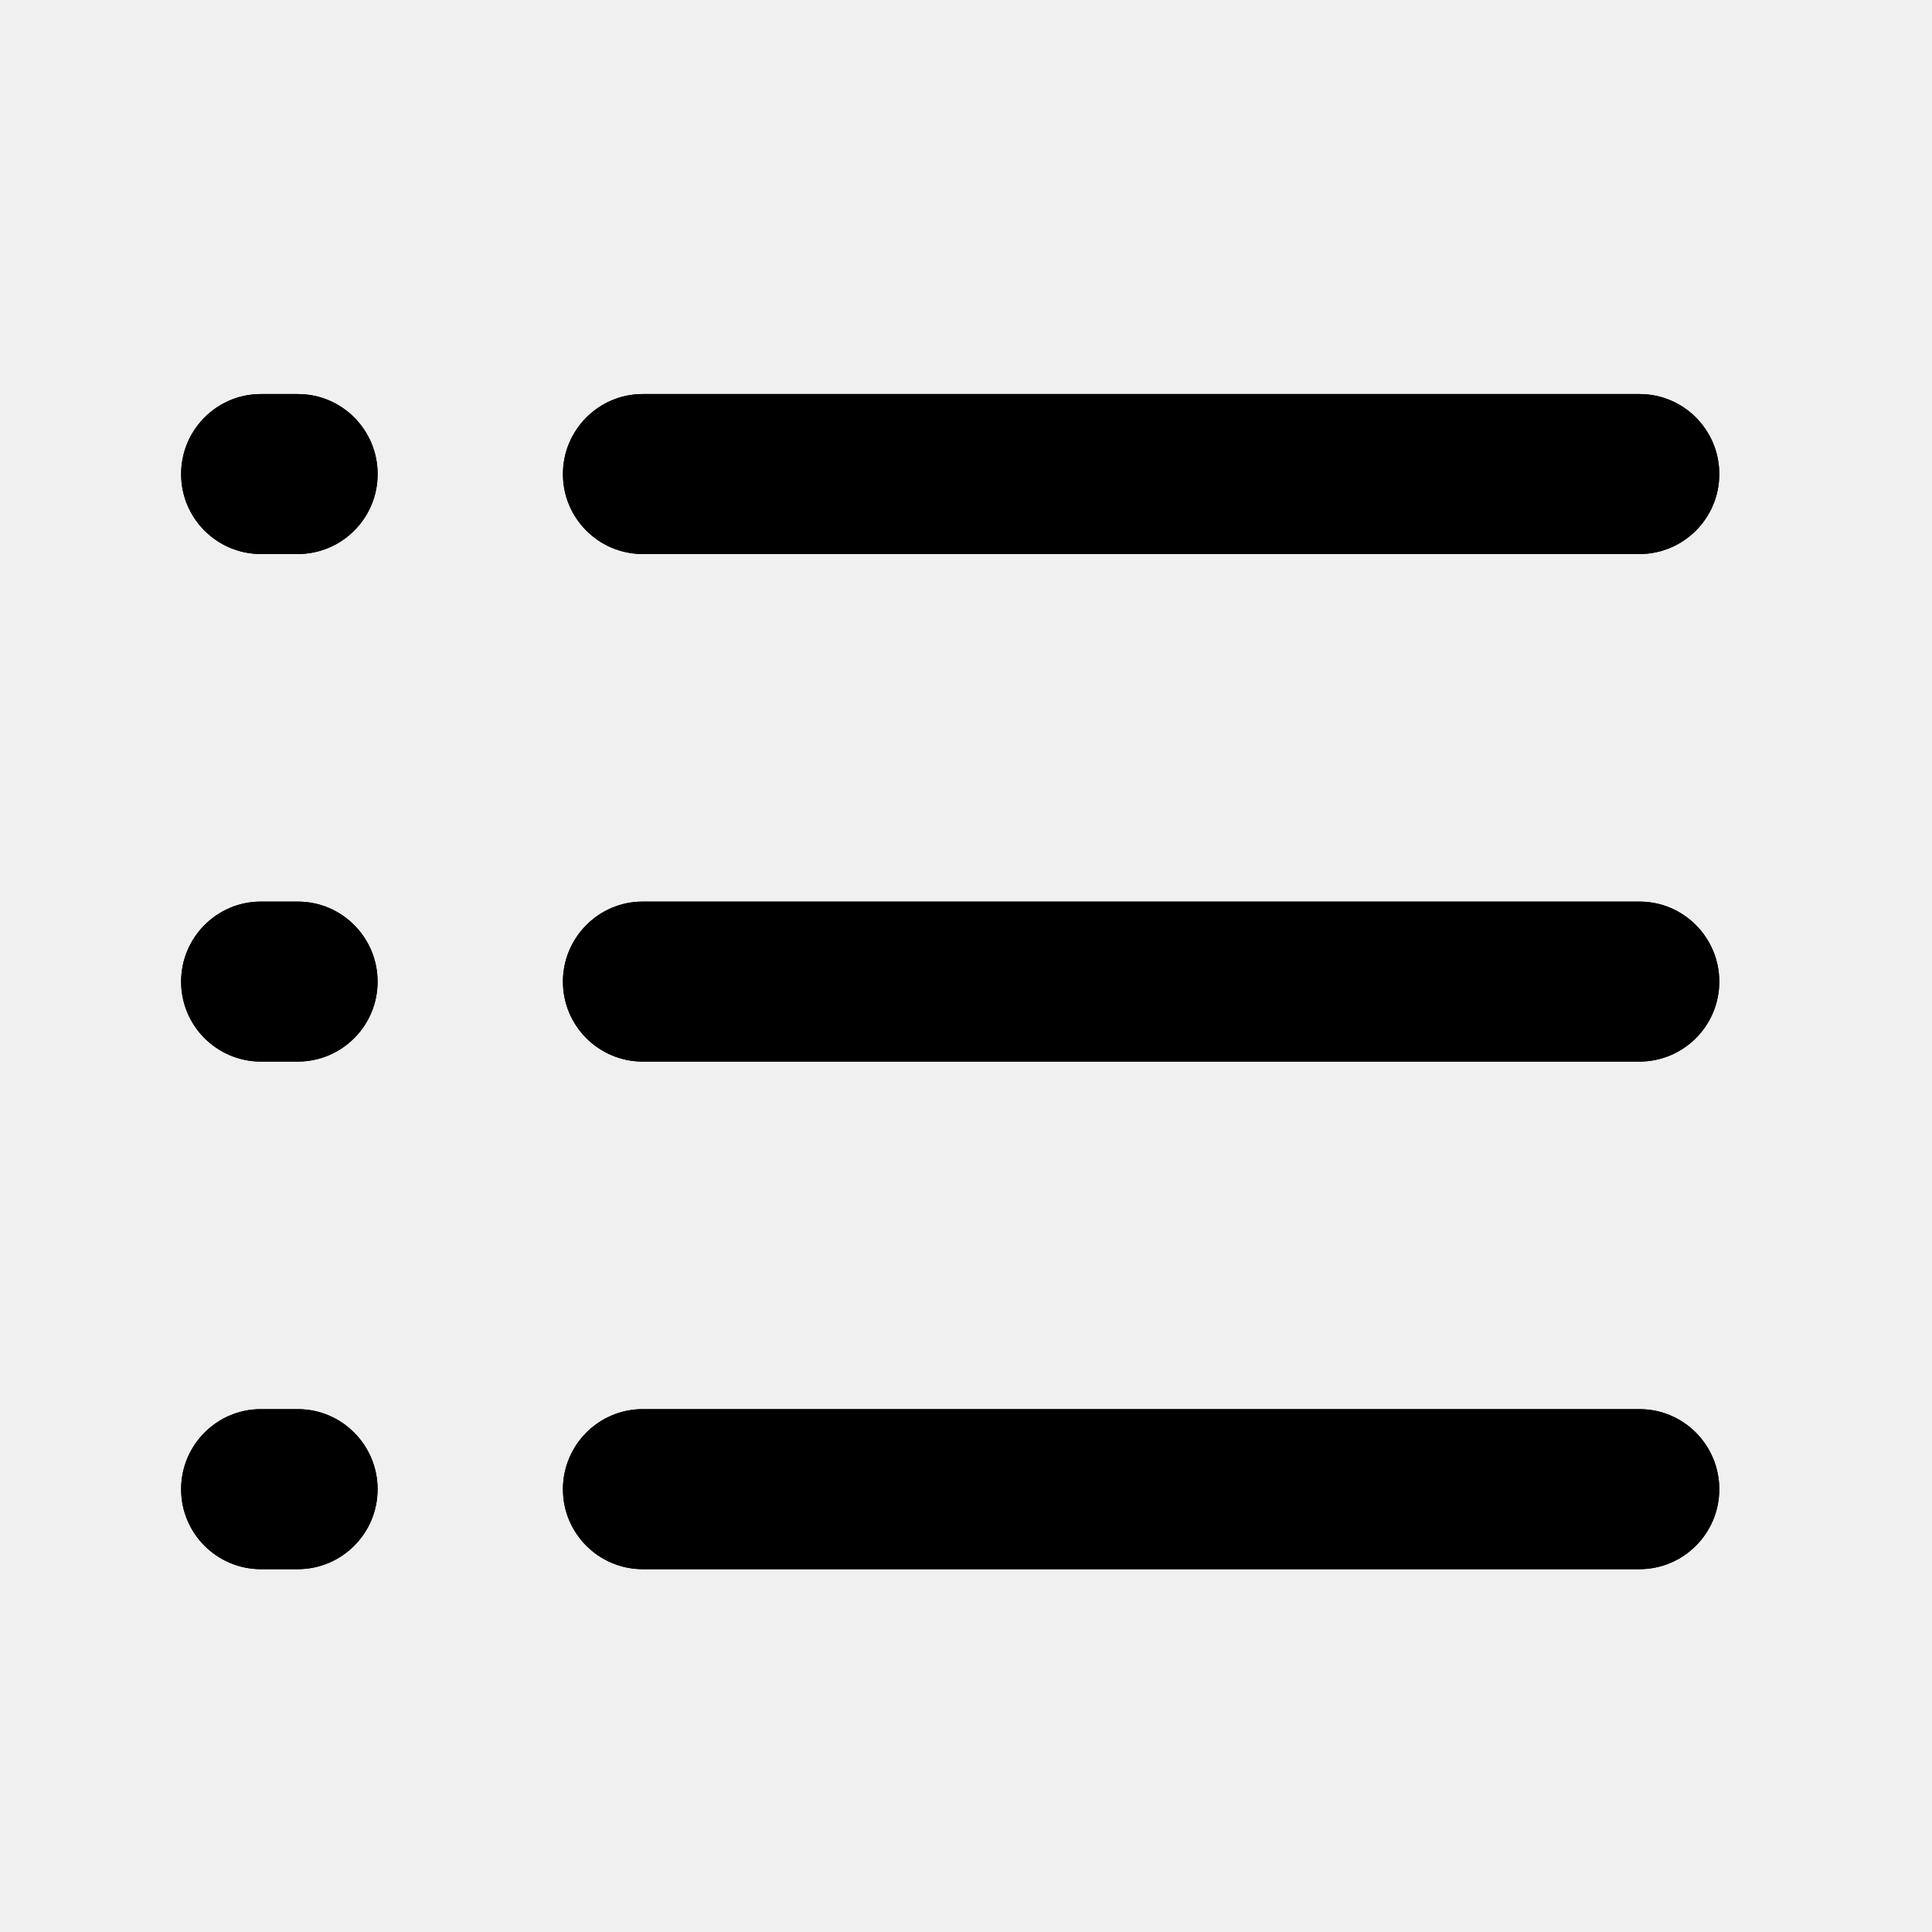
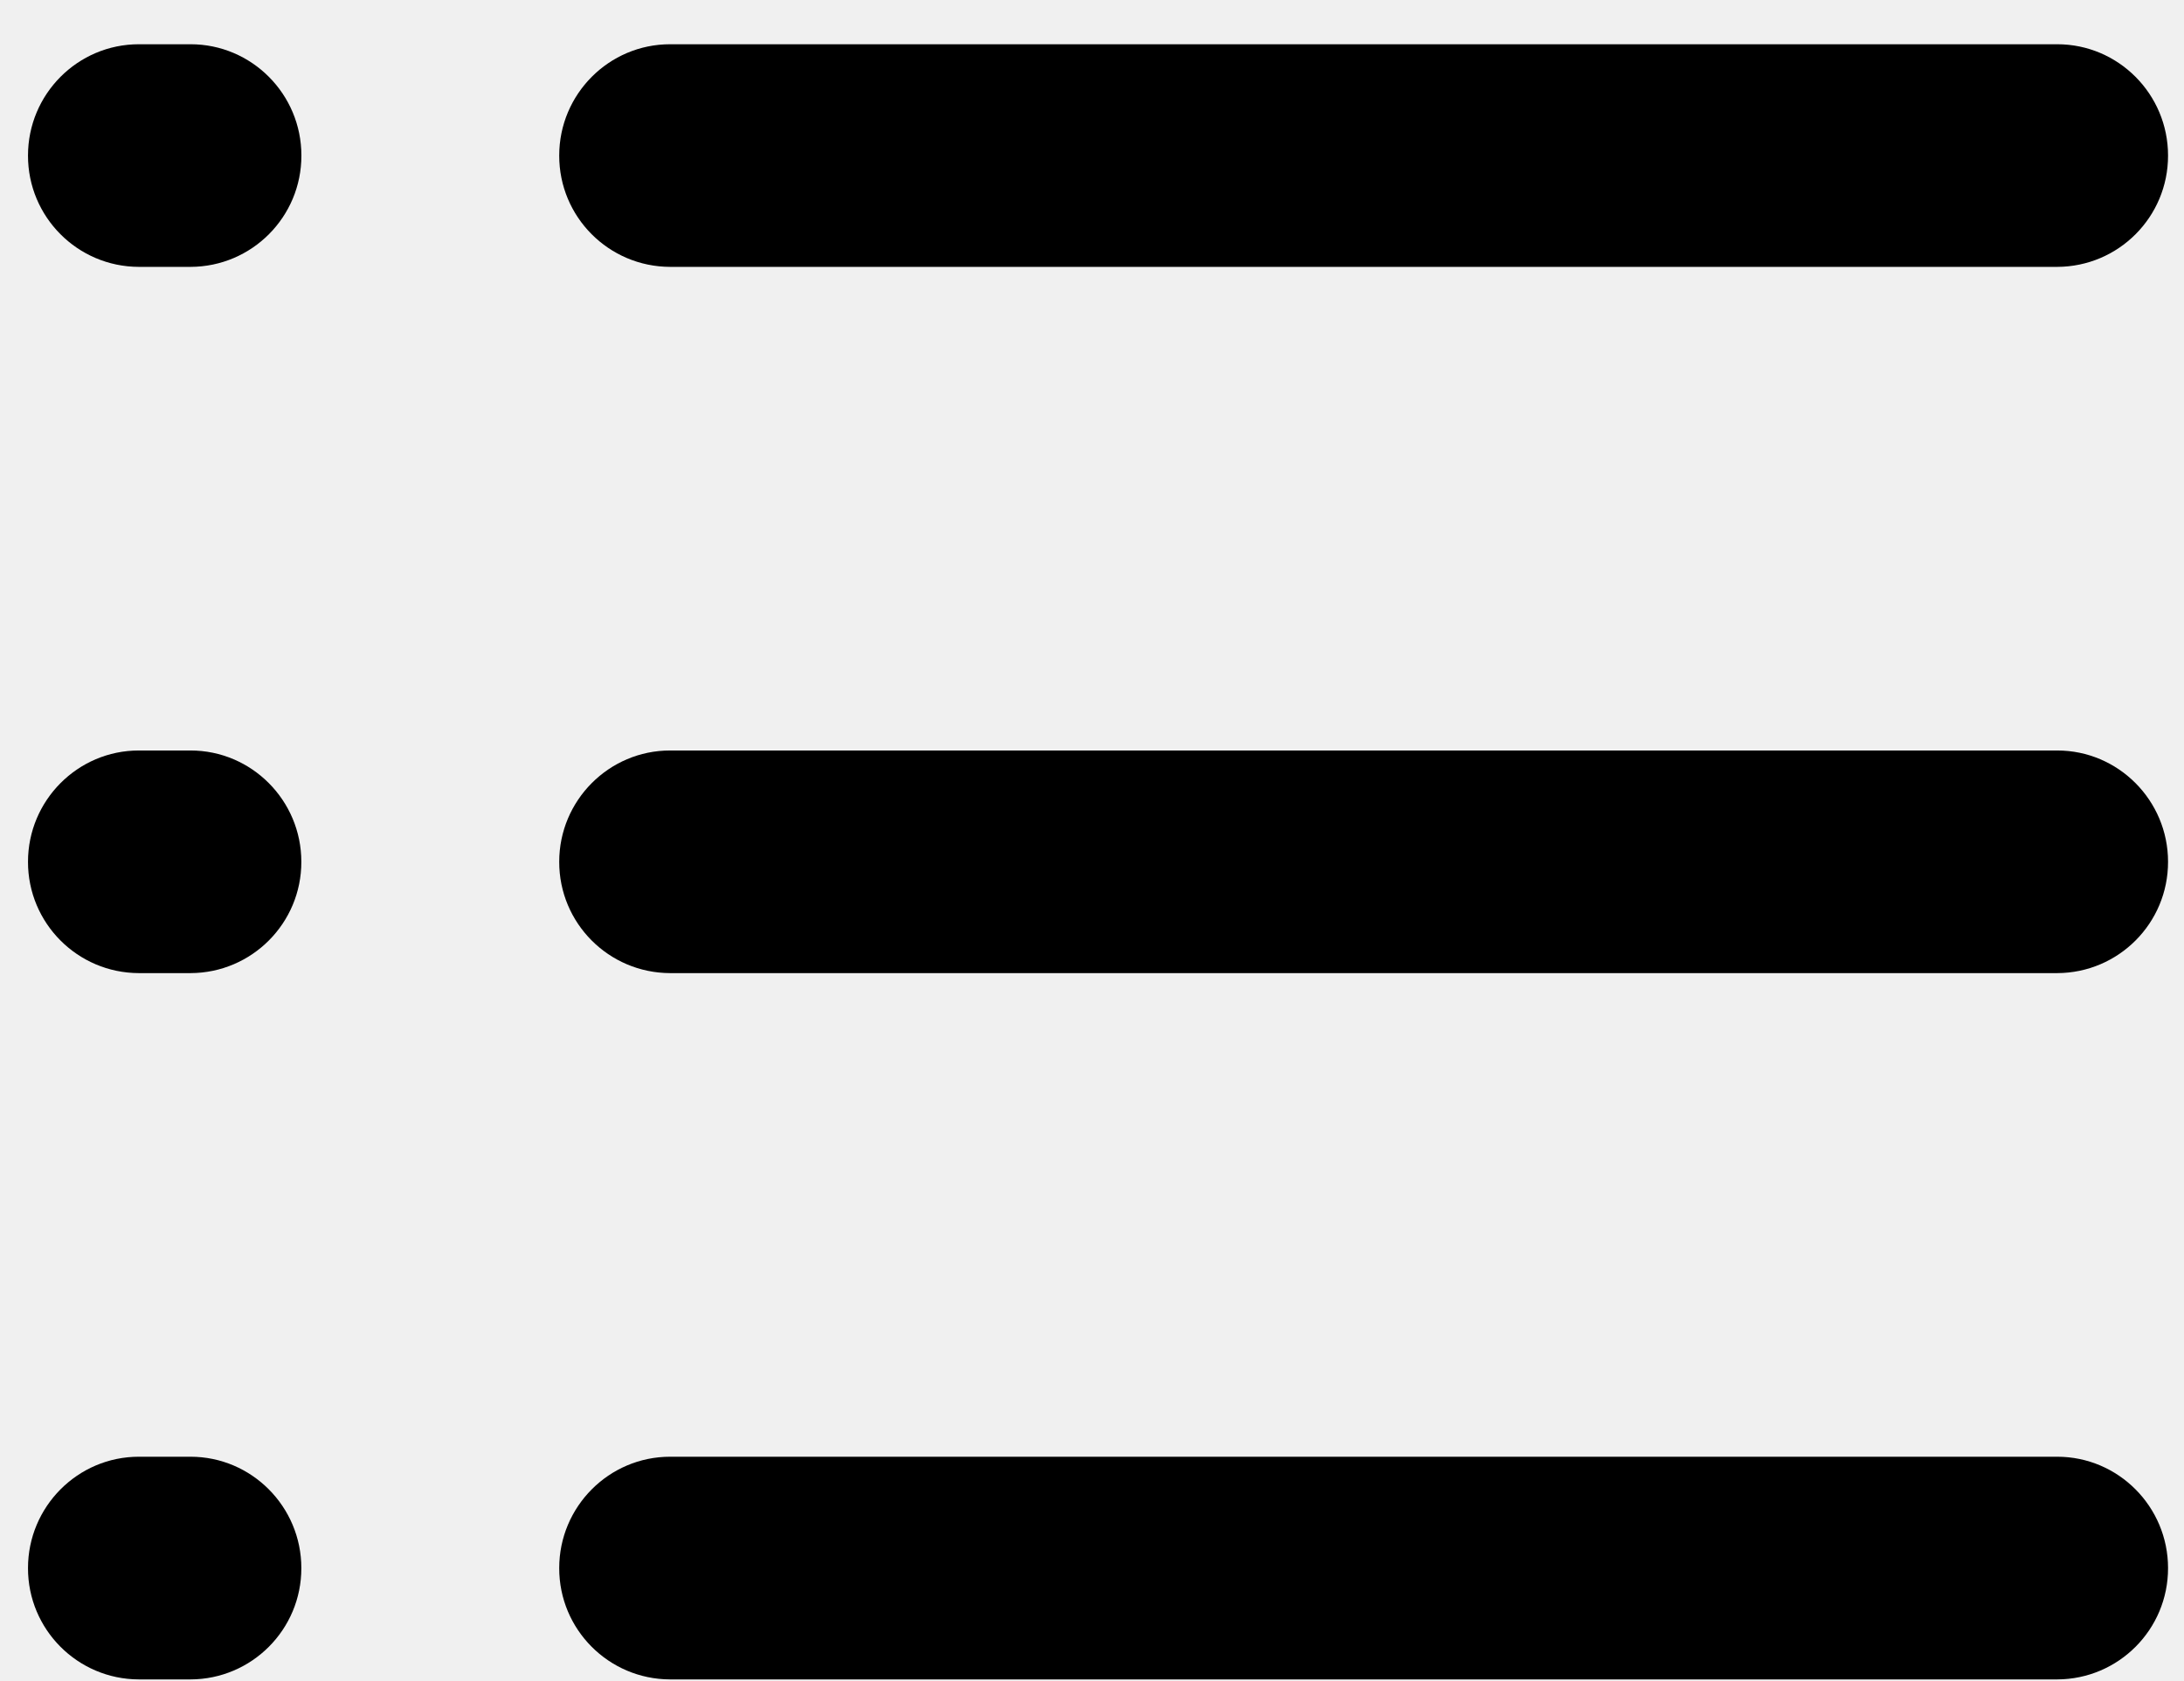
- <svg xmlns="http://www.w3.org/2000/svg" xmlns:xlink="http://www.w3.org/1999/xlink" height="48" viewBox="0 0 48 48" width="48">
-   <defs>
-     <path id="a" d="m11.966 4.765a1.985 1.985 0 0 1 -1.98-1.988c0-1.096.888-1.987 1.98-1.987h24.77c1.091 0 1.979.89 1.979 1.987a1.985 1.985 0 0 1 -1.98 1.988h-24.768zm-9.487 0a1.985 1.985 0 0 1 -1.979-1.988c0-1.097.888-1.987 1.98-1.987h.923c1.091 0 1.979.89 1.979 1.987a1.985 1.985 0 0 1 -1.979 1.988h-.923zm9.487 12.61a1.985 1.985 0 0 1 -1.98-1.988c0-1.095.888-1.987 1.98-1.987h24.77c1.091 0 1.979.892 1.979 1.987a1.985 1.985 0 0 1 -1.98 1.988h-24.768zm-9.487 0a1.985 1.985 0 0 1 -1.979-1.988c0-1.095.888-1.987 1.979-1.987h.923c1.091 0 1.979.892 1.979 1.987a1.985 1.985 0 0 1 -1.979 1.988h-.922zm0 12.611a1.985 1.985 0 0 1 -1.979-1.988c0-1.096.888-1.988 1.979-1.988h.923c1.091 0 1.979.892 1.979 1.988a1.985 1.985 0 0 1 -1.979 1.988h-.922zm9.487 0a1.985 1.985 0 0 1 -1.98-1.988c0-1.096.888-1.988 1.98-1.988h24.77c1.091 0 1.979.892 1.979 1.988a1.985 1.985 0 0 1 -1.98 1.988h-24.768z" />
-     <mask id="b" fill="#fff">
-       <use fill="#fff" fill-rule="evenodd" xlink:href="#a" />
-     </mask>
-   </defs>
-   <g fill="#000" fill-rule="evenodd" transform="translate(4 9)">
-     <use xlink:href="#a" />
-     <g mask="url(#b)">
-       <path d="m-4-9h48v48h-48z" />
-     </g>
-   </g>
+ <svg xmlns="http://www.w3.org/2000/svg" height="30" viewBox="0 0 39 30" width="39">
+   <path d="m11.966 4.765c-1.096-.003-1.982-.892-1.98-1.988 0-1.096.888-1.987 1.98-1.987h24.77c1.091 0 1.979.89 1.979 1.987.002 1.096-.884 1.985-1.98 1.988h-24.768zm-9.487 0c-1.095-.003-1.981-.893-1.979-1.988 0-1.097.888-1.987 1.98-1.987h.923c1.091 0 1.979.89 1.979 1.987.002 1.095-.884 1.985-1.979 1.988h-.923zm9.487 12.61c-1.096-.003-1.982-.892-1.98-1.988 0-1.095.888-1.987 1.98-1.987h24.77c1.091 0 1.979.892 1.979 1.987.002 1.096-.884 1.985-1.98 1.988h-24.768zm-9.487 0c-1.095-.003-1.981-.893-1.979-1.988 0-1.095.888-1.987 1.979-1.987h.923c1.091 0 1.979.892 1.979 1.987.002 1.095-.884 1.985-1.979 1.988h-.922zm0 12.611c-1.095-.003-1.981-.893-1.979-1.988 0-1.096.888-1.988 1.979-1.988h.923c1.091 0 1.979.892 1.979 1.988.002 1.095-.884 1.985-1.979 1.988h-.922zm9.487 0c-1.096-.003-1.982-.892-1.98-1.988 0-1.096.888-1.988 1.98-1.988h24.77c1.091 0 1.979.892 1.979 1.988.002 1.096-.884 1.985-1.98 1.988h-24.768z" fill-rule="evenodd" />
</svg>
